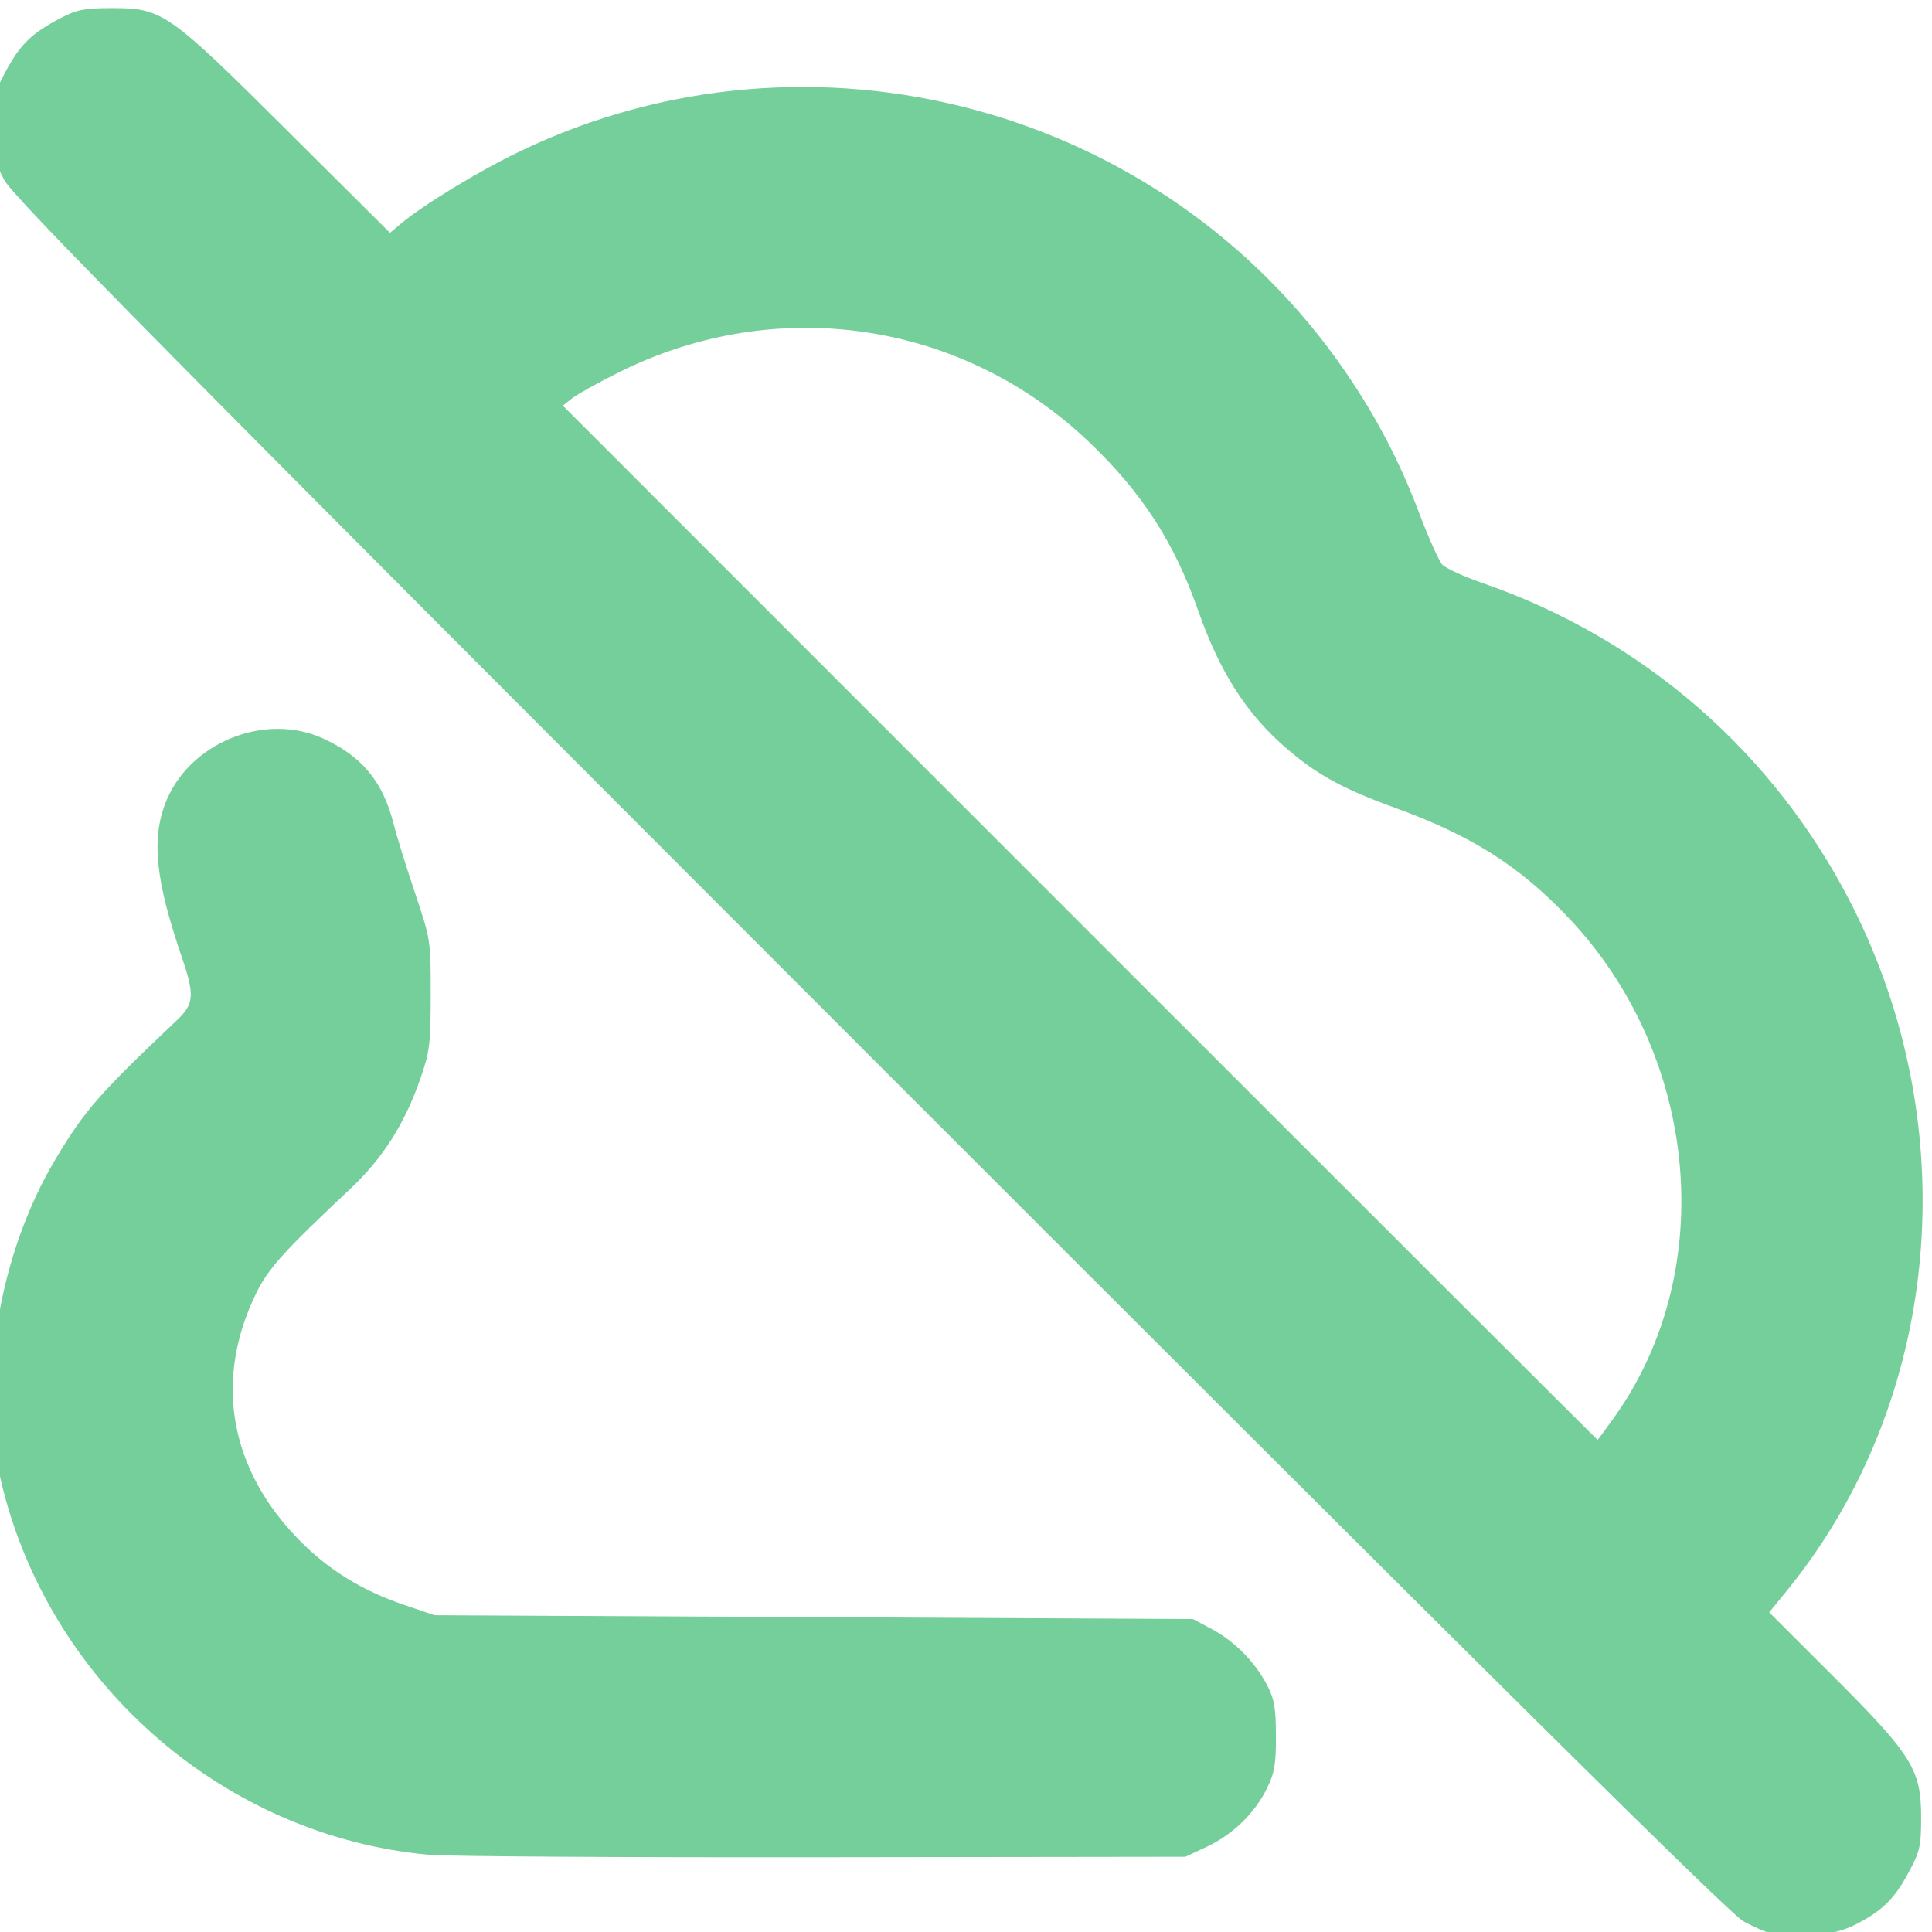
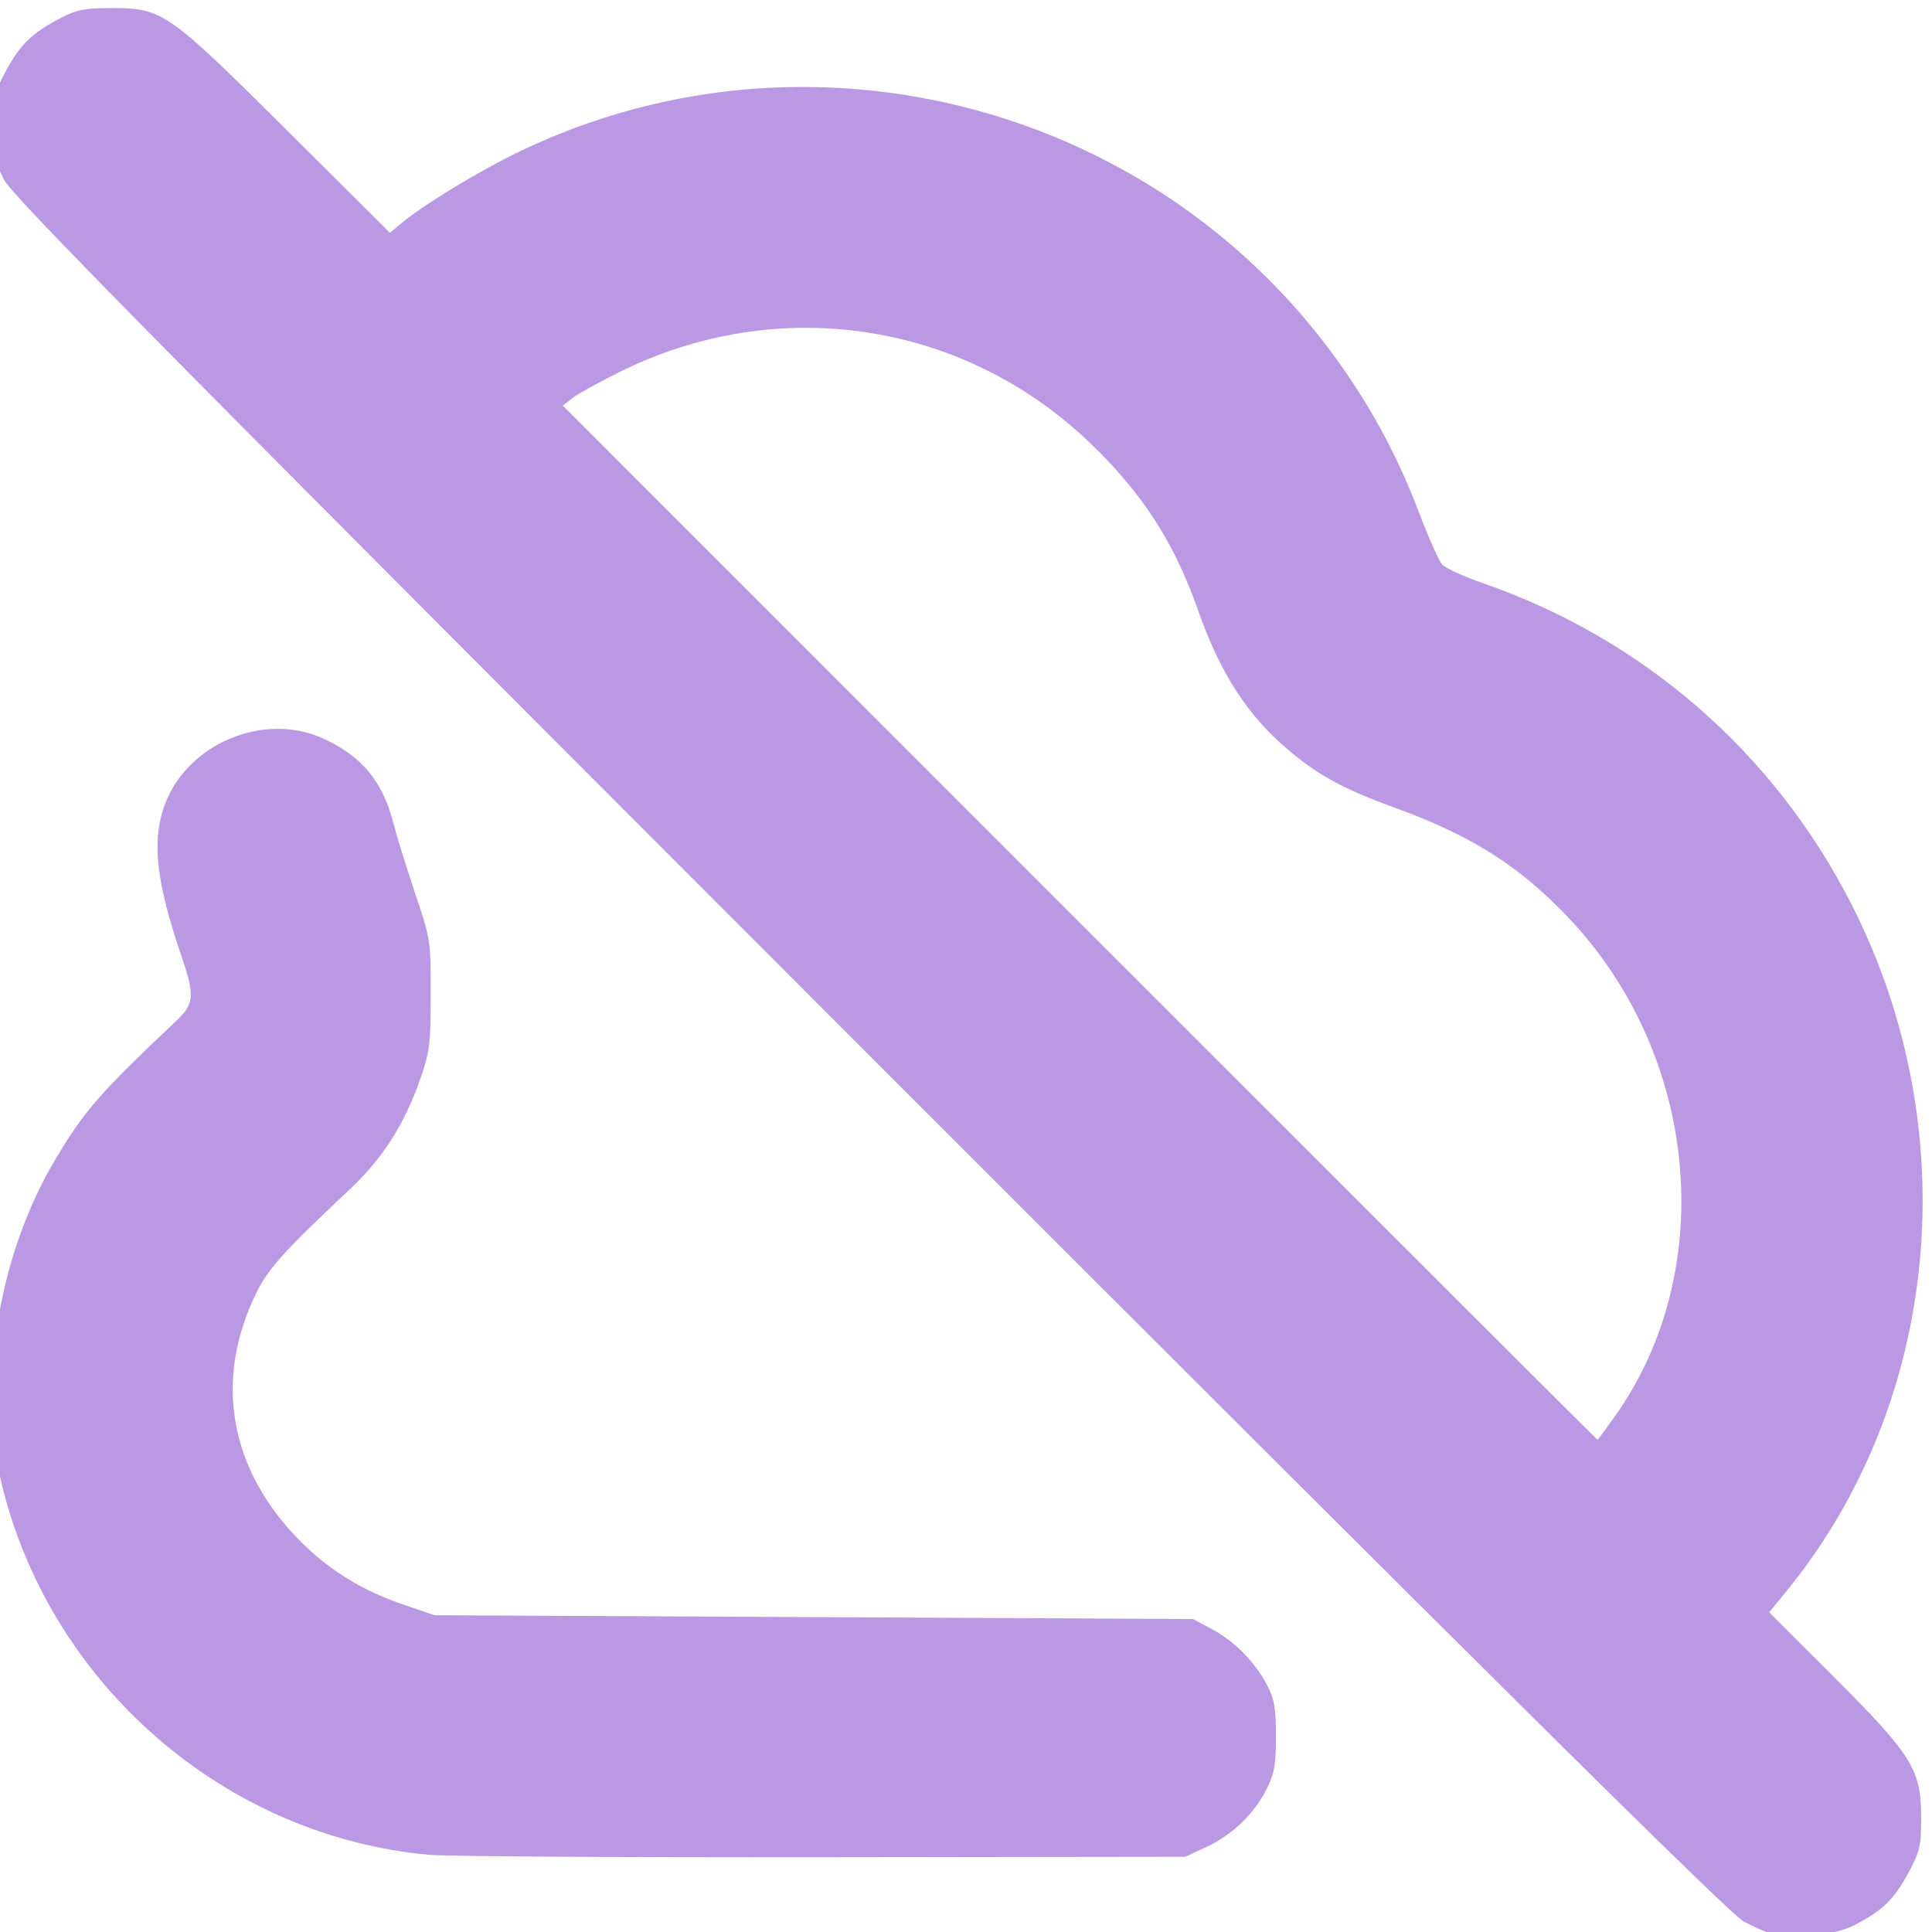
<svg xmlns="http://www.w3.org/2000/svg" xmlns:xlink="http://www.w3.org/1999/xlink" version="1.1" id="svg1" width="512" height="512" viewBox="0 0 512 512">
  <defs id="defs1">
    <linearGradient id="linearGradient3">
-       <stop style="stop-color:#75cf9a;stop-opacity:1;" offset="0" id="stop3" />
-       <stop style="stop-color:#75cf9a;stop-opacity:1;" offset="1" id="stop4" />
+       <stop style="stop-color:#ba98e3;stop-opacity:1;" offset="0" id="stop3" />
+       <stop style="stop-color:#ba98e3;stop-opacity:1;" offset="1" id="stop4" />
    </linearGradient>
    <linearGradient xlink:href="#linearGradient3" id="linearGradient4" x1="0.781" y1="256.25" x2="514.844" y2="260.938" gradientUnits="userSpaceOnUse" />
  </defs>
  <g id="g1">
    <path style="fill:url(#linearGradient4);fill-opacity:1" d="m 470.094,512.688 c -1.684,-0.438 -5.31,-2.019 -8.057,-3.514 C 458.351,507.167 397.681,447.069 230.44,279.759 42.309,91.551 3.361,52.129 1.037,47.562 c -2.407,-4.728 -2.803,-6.693 -2.821,-14 -0.02,-7.784 0.264,-9.031 3.376,-14.801 3.784,-7.017 6.921,-10.048 14.457,-13.963 4.356,-2.263 6.359,-2.654 13.607,-2.654 13.421,0 14.852,1.001 46.592,32.591 l 27.092,26.964 2.908,-2.436 C 112.253,54.232 126.994,45.282 137.884,40.057 214.909,3.094 308.171,28.045 356.565,98.562 c 8.208,11.961 14.328,23.682 19.549,37.442 2.472,6.516 5.208,12.635 6.08,13.599 0.872,0.963 5.72,3.184 10.774,4.936 42.562,14.752 77.196,44.906 97.643,85.013 30.474,59.775 23.657,132.073 -17.174,182.122 l -4.578,5.612 16.873,16.852 c 20.978,20.951 23.387,24.806 23.387,37.425 0,7.763 -0.295,9.047 -3.398,14.801 -3.784,7.018 -6.987,10.112 -14.305,13.82 -5.356,2.714 -15.794,3.94 -21.322,2.503 z M 427.988,375.312 c 27.558,-38.857 22.228,-95.731 -12.388,-132.173 -13.037,-13.725 -25.655,-21.703 -46.04,-29.113 -13.471,-4.896 -20.329,-8.625 -28.231,-15.35 -10.846,-9.231 -17.989,-20.307 -23.832,-36.955 -6.319,-18.006 -14.823,-31.145 -28.803,-44.501 -33.605,-32.106 -82.659,-39.441 -124.538,-18.622 -5.5,2.734 -11.125,5.855 -12.5,6.935 l -2.5,1.964 136.999,137.033 c 75.349,75.368 137.089,137.033 137.199,137.033 0.11,0 2.196,-2.812 4.633,-6.25 z M 113.656,491.537 c -53.613,-4.892 -99.549,-44.358 -112.89,-96.99 -6.908,-27.253 -1.333,-61.898 14.101,-87.631 7.63,-12.722 11.422,-17.051 31.952,-36.486 4.654,-4.406 4.825,-6.623 1.303,-16.942 -6.811,-19.955 -7.991,-30.773 -4.405,-40.359 6.054,-16.181 26.344,-24.582 41.996,-17.388 10.234,4.704 15.767,11.423 18.587,22.571 0.8,3.163 3.345,11.375 5.655,18.25 4.171,12.413 4.2,12.601 4.186,27 -0.014,13.274 -0.251,15.176 -2.808,22.5 -4.132,11.836 -9.963,20.971 -18.51,29 -17.596,16.528 -21.678,21.051 -24.883,27.568 -11.379,23.136 -7.133,46.964 11.74,65.89 7.69,7.712 16.43,13.059 27.476,16.811 l 8,2.718 100.5,0.507 100.5,0.507 5,2.664 c 6.005,3.199 11.448,8.72 14.627,14.836 1.94,3.732 2.342,6.036 2.356,13.5 0.014,7.524 -0.38,9.807 -2.406,13.923 -3.235,6.572 -9.048,12.203 -15.929,15.429 l -5.648,2.648 -96,0.125 c -52.8,0.069 -99.825,-0.224 -104.5,-0.651 z" id="path3" />
  </g>
</svg>
